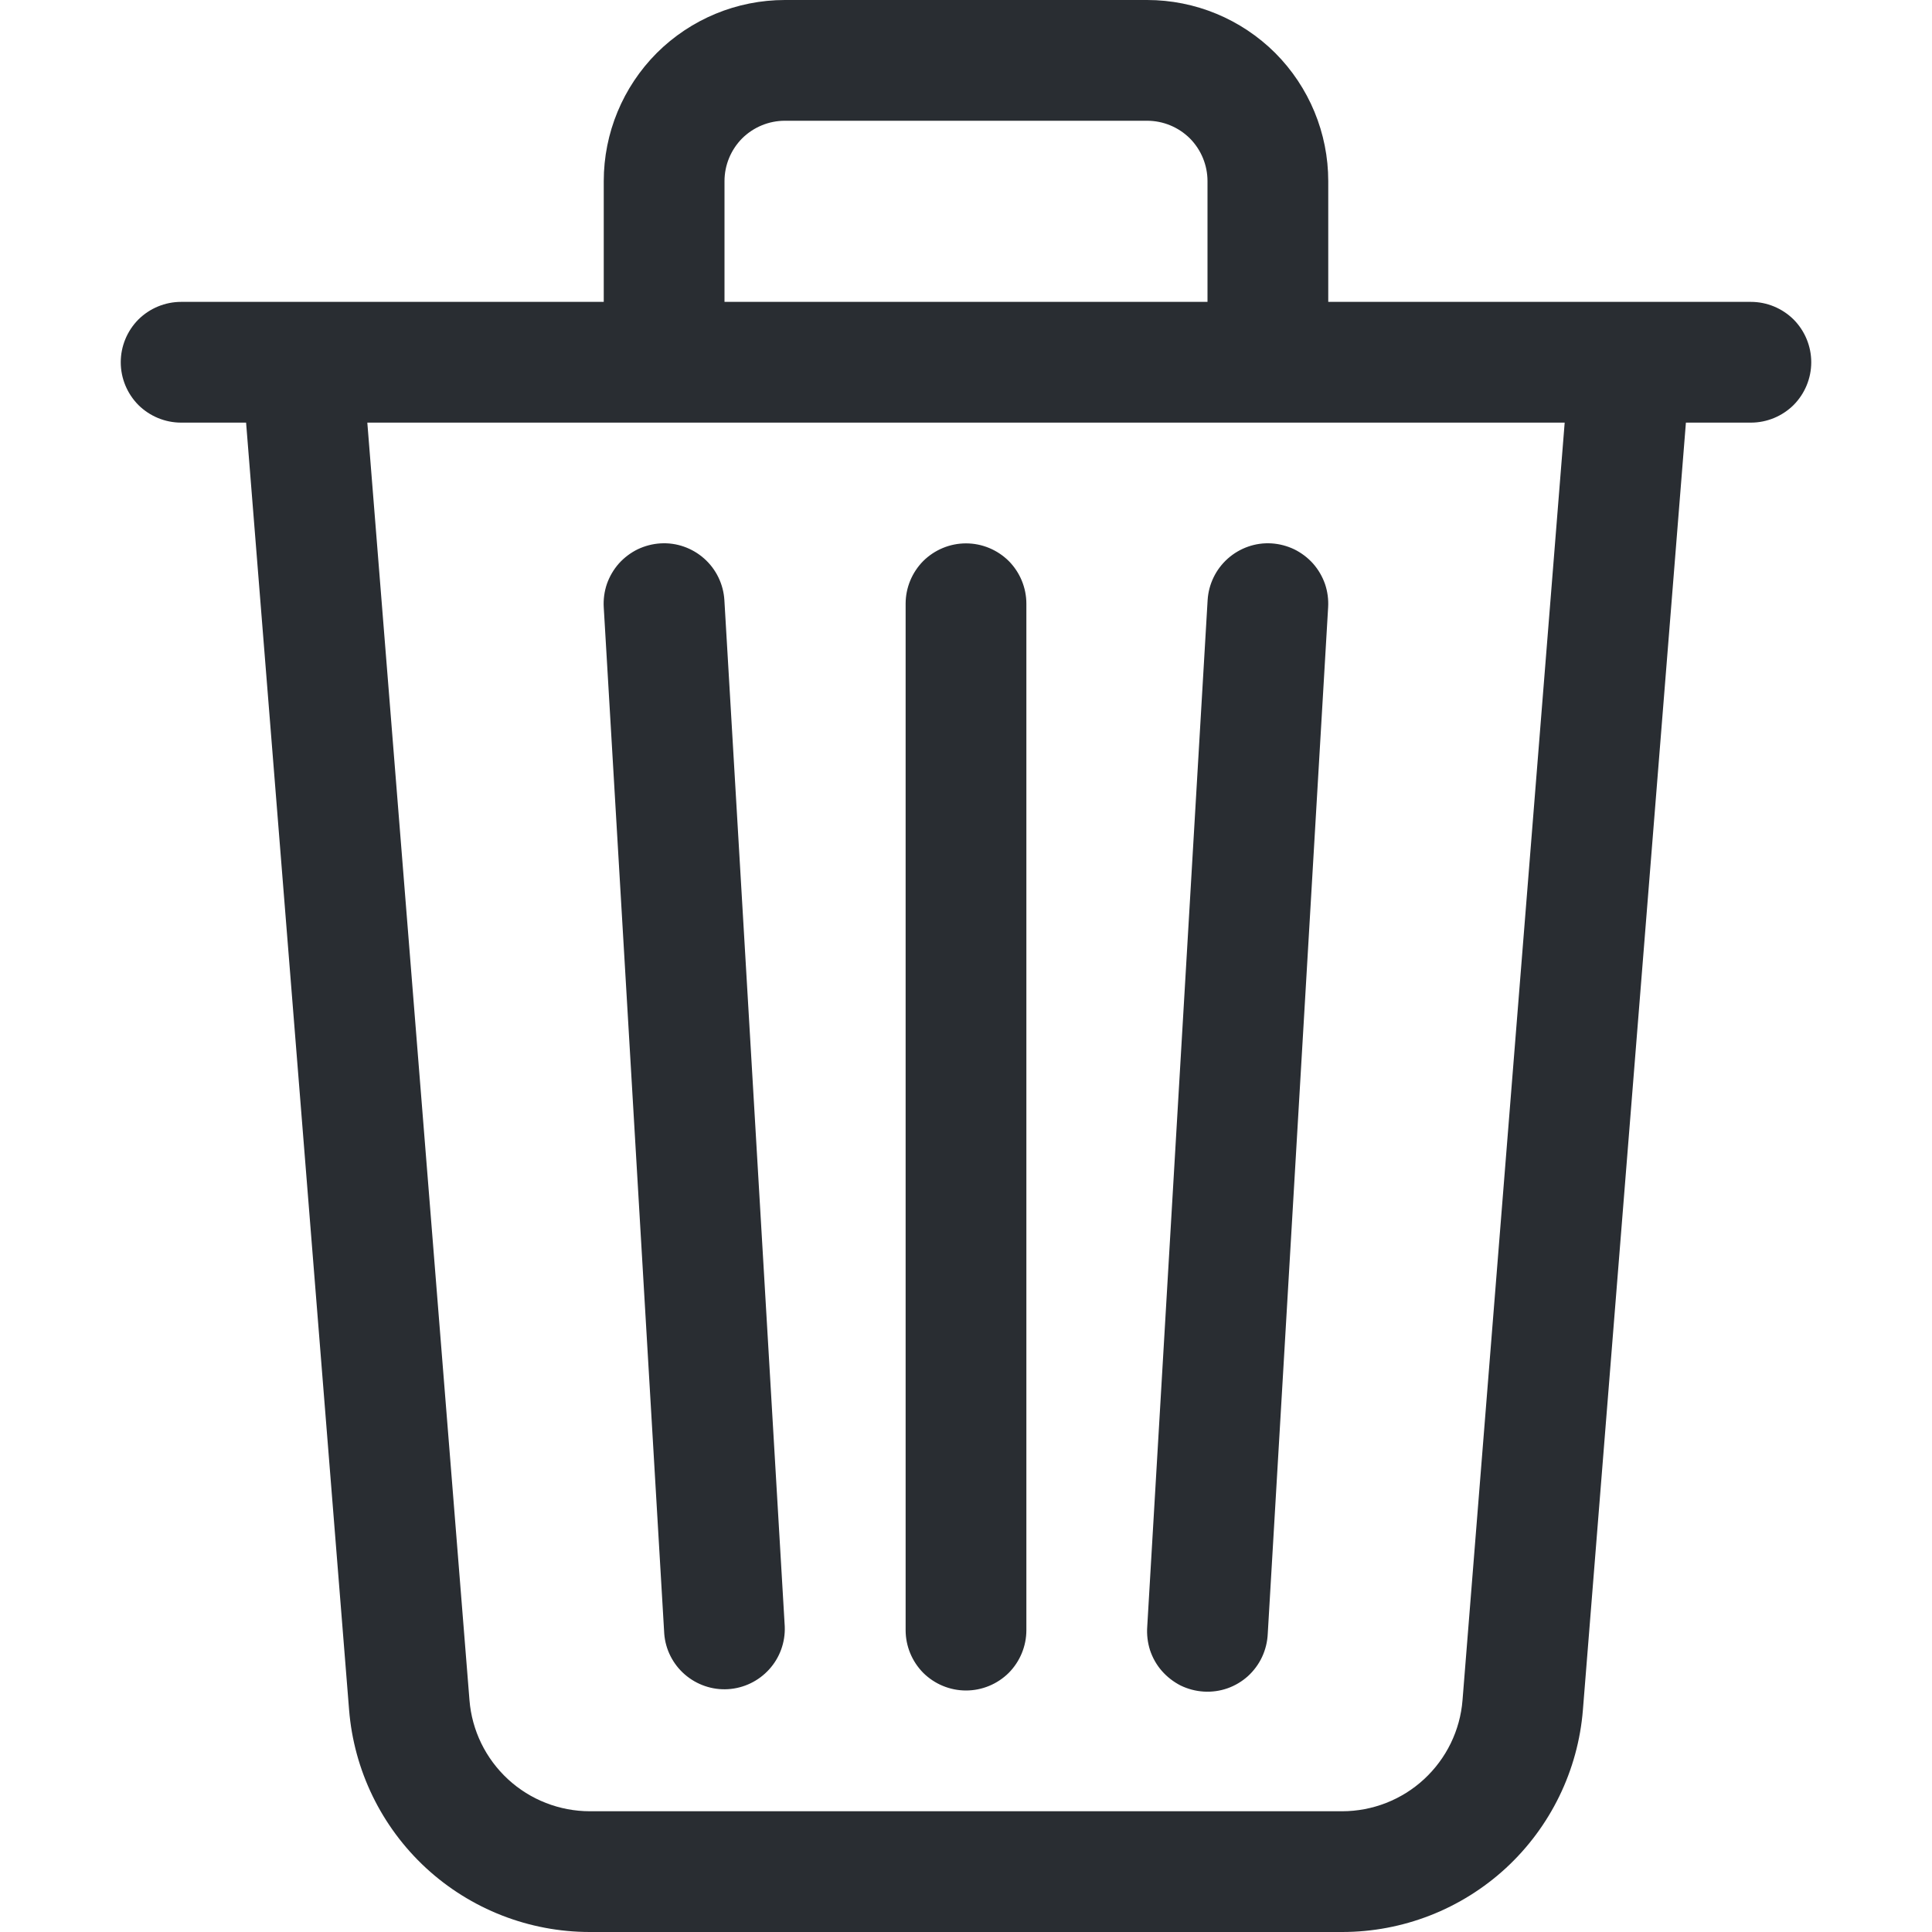
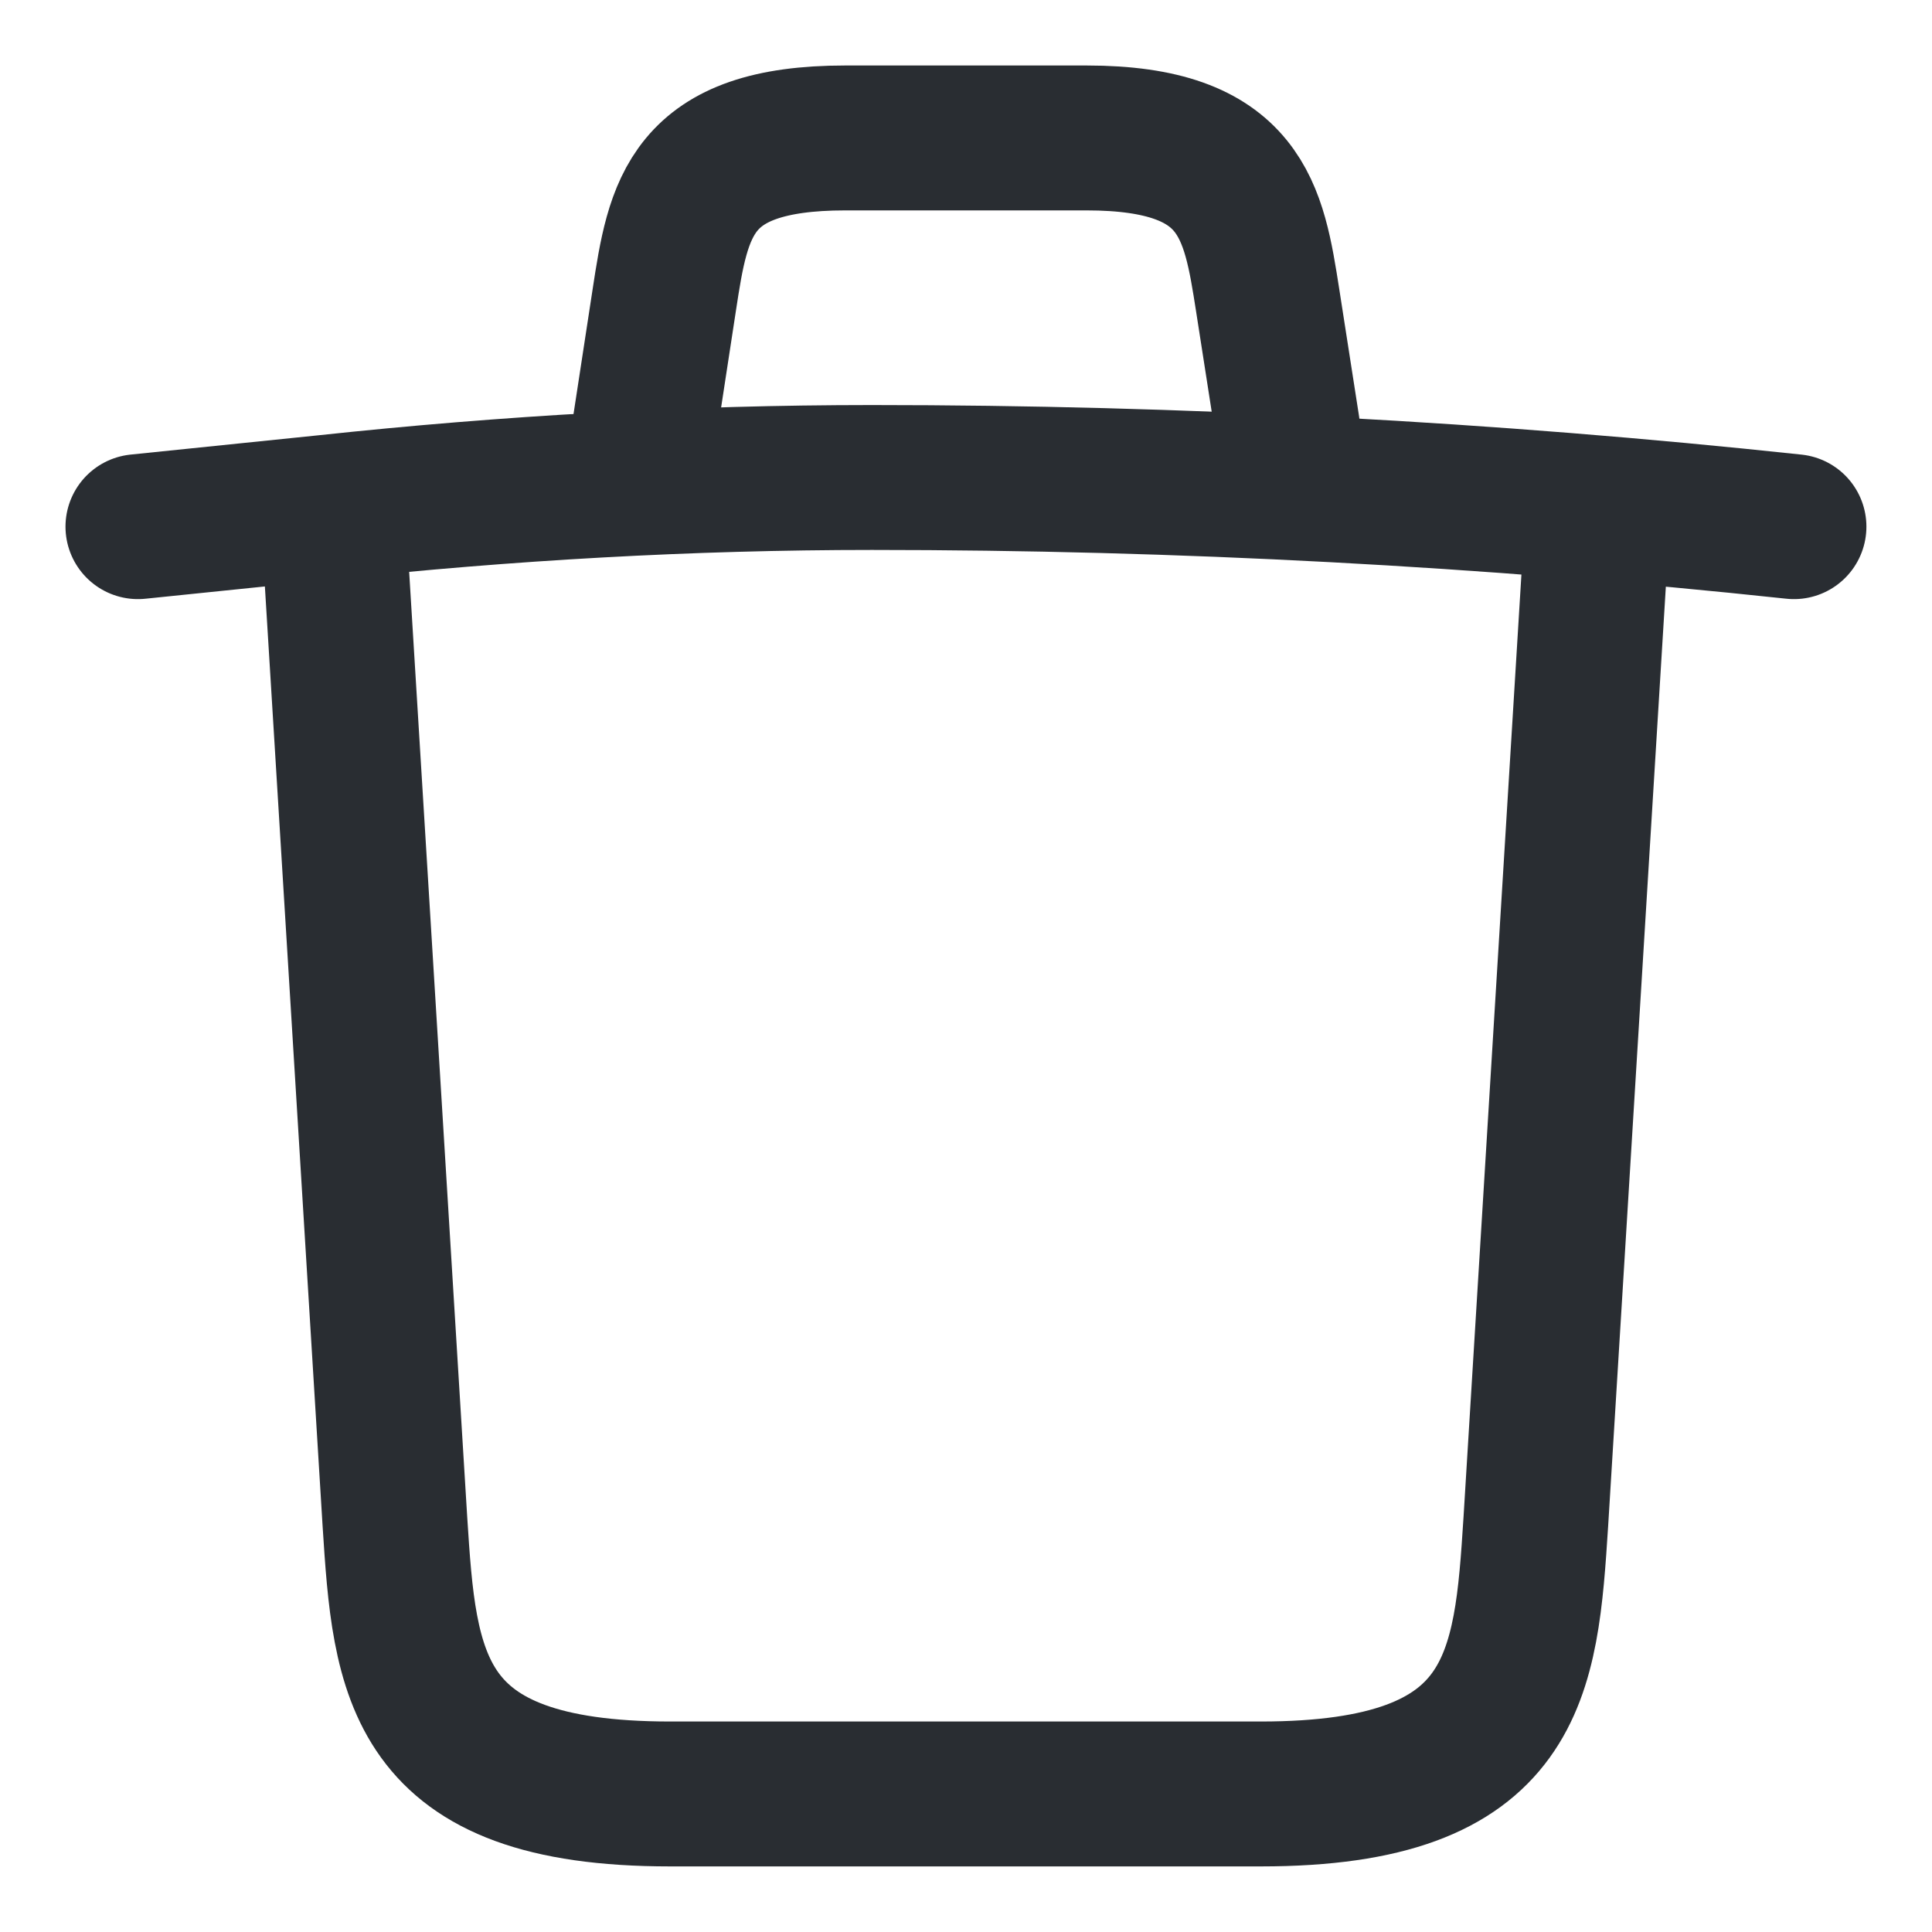
- <svg xmlns="http://www.w3.org/2000/svg" width="16" height="16" viewBox="0 0 16 16" fill="none">
-   <path d="M6.5 1H9.5C9.633 1 9.76 1.053 9.854 1.146C9.947 1.24 10 1.367 10 1.5V2.5H6V1.5C6 1.367 6.053 1.24 6.146 1.146C6.24 1.053 6.367 1 6.5 1ZM11 2.5V1.5C11 1.102 10.842 0.721 10.561 0.439C10.279 0.158 9.898 0 9.5 0L6.5 0C6.102 0 5.721 0.158 5.439 0.439C5.158 0.721 5 1.102 5 1.5V2.5H2.506C2.503 2.5 2.499 2.5 2.496 2.5H1.5C1.367 2.5 1.24 2.553 1.146 2.646C1.053 2.74 1 2.867 1 3C1 3.133 1.053 3.26 1.146 3.354C1.24 3.447 1.367 3.5 1.5 3.5H2.038L2.891 14.16C2.931 14.661 3.159 15.129 3.528 15.47C3.898 15.811 4.382 16 4.885 16H11.115C11.618 16 12.102 15.811 12.472 15.47C12.841 15.129 13.069 14.661 13.109 14.16L13.962 3.5H14.5C14.633 3.5 14.76 3.447 14.854 3.354C14.947 3.26 15 3.133 15 3C15 2.867 14.947 2.74 14.854 2.646C14.76 2.553 14.633 2.5 14.5 2.5H13.505C13.502 2.5 13.498 2.5 13.495 2.5H11ZM12.958 3.5L12.112 14.08C12.092 14.331 11.978 14.564 11.793 14.735C11.609 14.905 11.366 15 11.115 15H4.885C4.634 15 4.391 14.905 4.207 14.735C4.022 14.564 3.908 14.331 3.888 14.08L3.042 3.5H12.958ZM5.471 4.5C5.603 4.492 5.733 4.538 5.832 4.626C5.931 4.714 5.991 4.838 5.999 4.97L6.499 13.47C6.504 13.601 6.458 13.728 6.37 13.825C6.282 13.922 6.16 13.981 6.029 13.989C5.899 13.997 5.77 13.953 5.671 13.867C5.573 13.782 5.511 13.661 5.501 13.53L5 5.03C4.996 4.964 5.005 4.898 5.026 4.836C5.048 4.774 5.081 4.717 5.125 4.667C5.169 4.618 5.222 4.578 5.281 4.549C5.34 4.521 5.404 4.504 5.47 4.5H5.471ZM10.529 4.5C10.595 4.504 10.659 4.521 10.718 4.549C10.777 4.578 10.83 4.618 10.874 4.667C10.918 4.717 10.951 4.774 10.973 4.836C10.994 4.898 11.003 4.964 10.999 5.03L10.499 13.53C10.496 13.596 10.48 13.662 10.452 13.722C10.424 13.782 10.384 13.836 10.335 13.881C10.286 13.925 10.228 13.96 10.165 13.982C10.102 14.004 10.036 14.013 9.969 14.009C9.903 14.005 9.838 13.988 9.778 13.959C9.719 13.929 9.666 13.888 9.622 13.838C9.578 13.788 9.545 13.729 9.524 13.666C9.504 13.603 9.496 13.536 9.501 13.47L10.001 4.97C10.009 4.838 10.069 4.714 10.168 4.626C10.267 4.538 10.397 4.492 10.529 4.5ZM8 4.5C8.133 4.5 8.26 4.553 8.354 4.646C8.447 4.74 8.5 4.867 8.5 5V13.5C8.5 13.633 8.447 13.76 8.354 13.854C8.26 13.947 8.133 14 8 14C7.867 14 7.74 13.947 7.646 13.854C7.553 13.76 7.5 13.633 7.5 13.5V5C7.5 4.867 7.553 4.74 7.646 4.646C7.74 4.553 7.867 4.5 8 4.5Z" fill="#292D32" />
+ <svg xmlns="http://www.w3.org/2000/svg" width="20" height="20" viewBox="0 0 20 20" fill="none">
+   <path d="M18.571 5.452C15.404 5.113 12.208 4.943 9.026 4.943C7.138 4.943 5.249 5.051 3.375 5.252L1.428 5.452" stroke="#292D32" stroke-width="1.5" stroke-linecap="round" stroke-linejoin="round" />
+   <path d="M6.673 4.435L6.876 3.109C7.022 2.153 7.138 1.428 8.75 1.428H11.249C12.862 1.428 12.978 2.184 13.123 3.109L13.327 4.419" stroke="#292D32" stroke-width="1.5" stroke-linecap="round" stroke-linejoin="round" />
+   <path d="M16.524 5.575L15.899 15.75C15.797 17.338 15.71 18.571 13.052 18.571H6.936C4.277 18.571 4.19 17.338 4.088 15.75L3.463 5.575" stroke="#292D32" stroke-width="1.5" stroke-linecap="round" stroke-linejoin="round" />
</svg>
